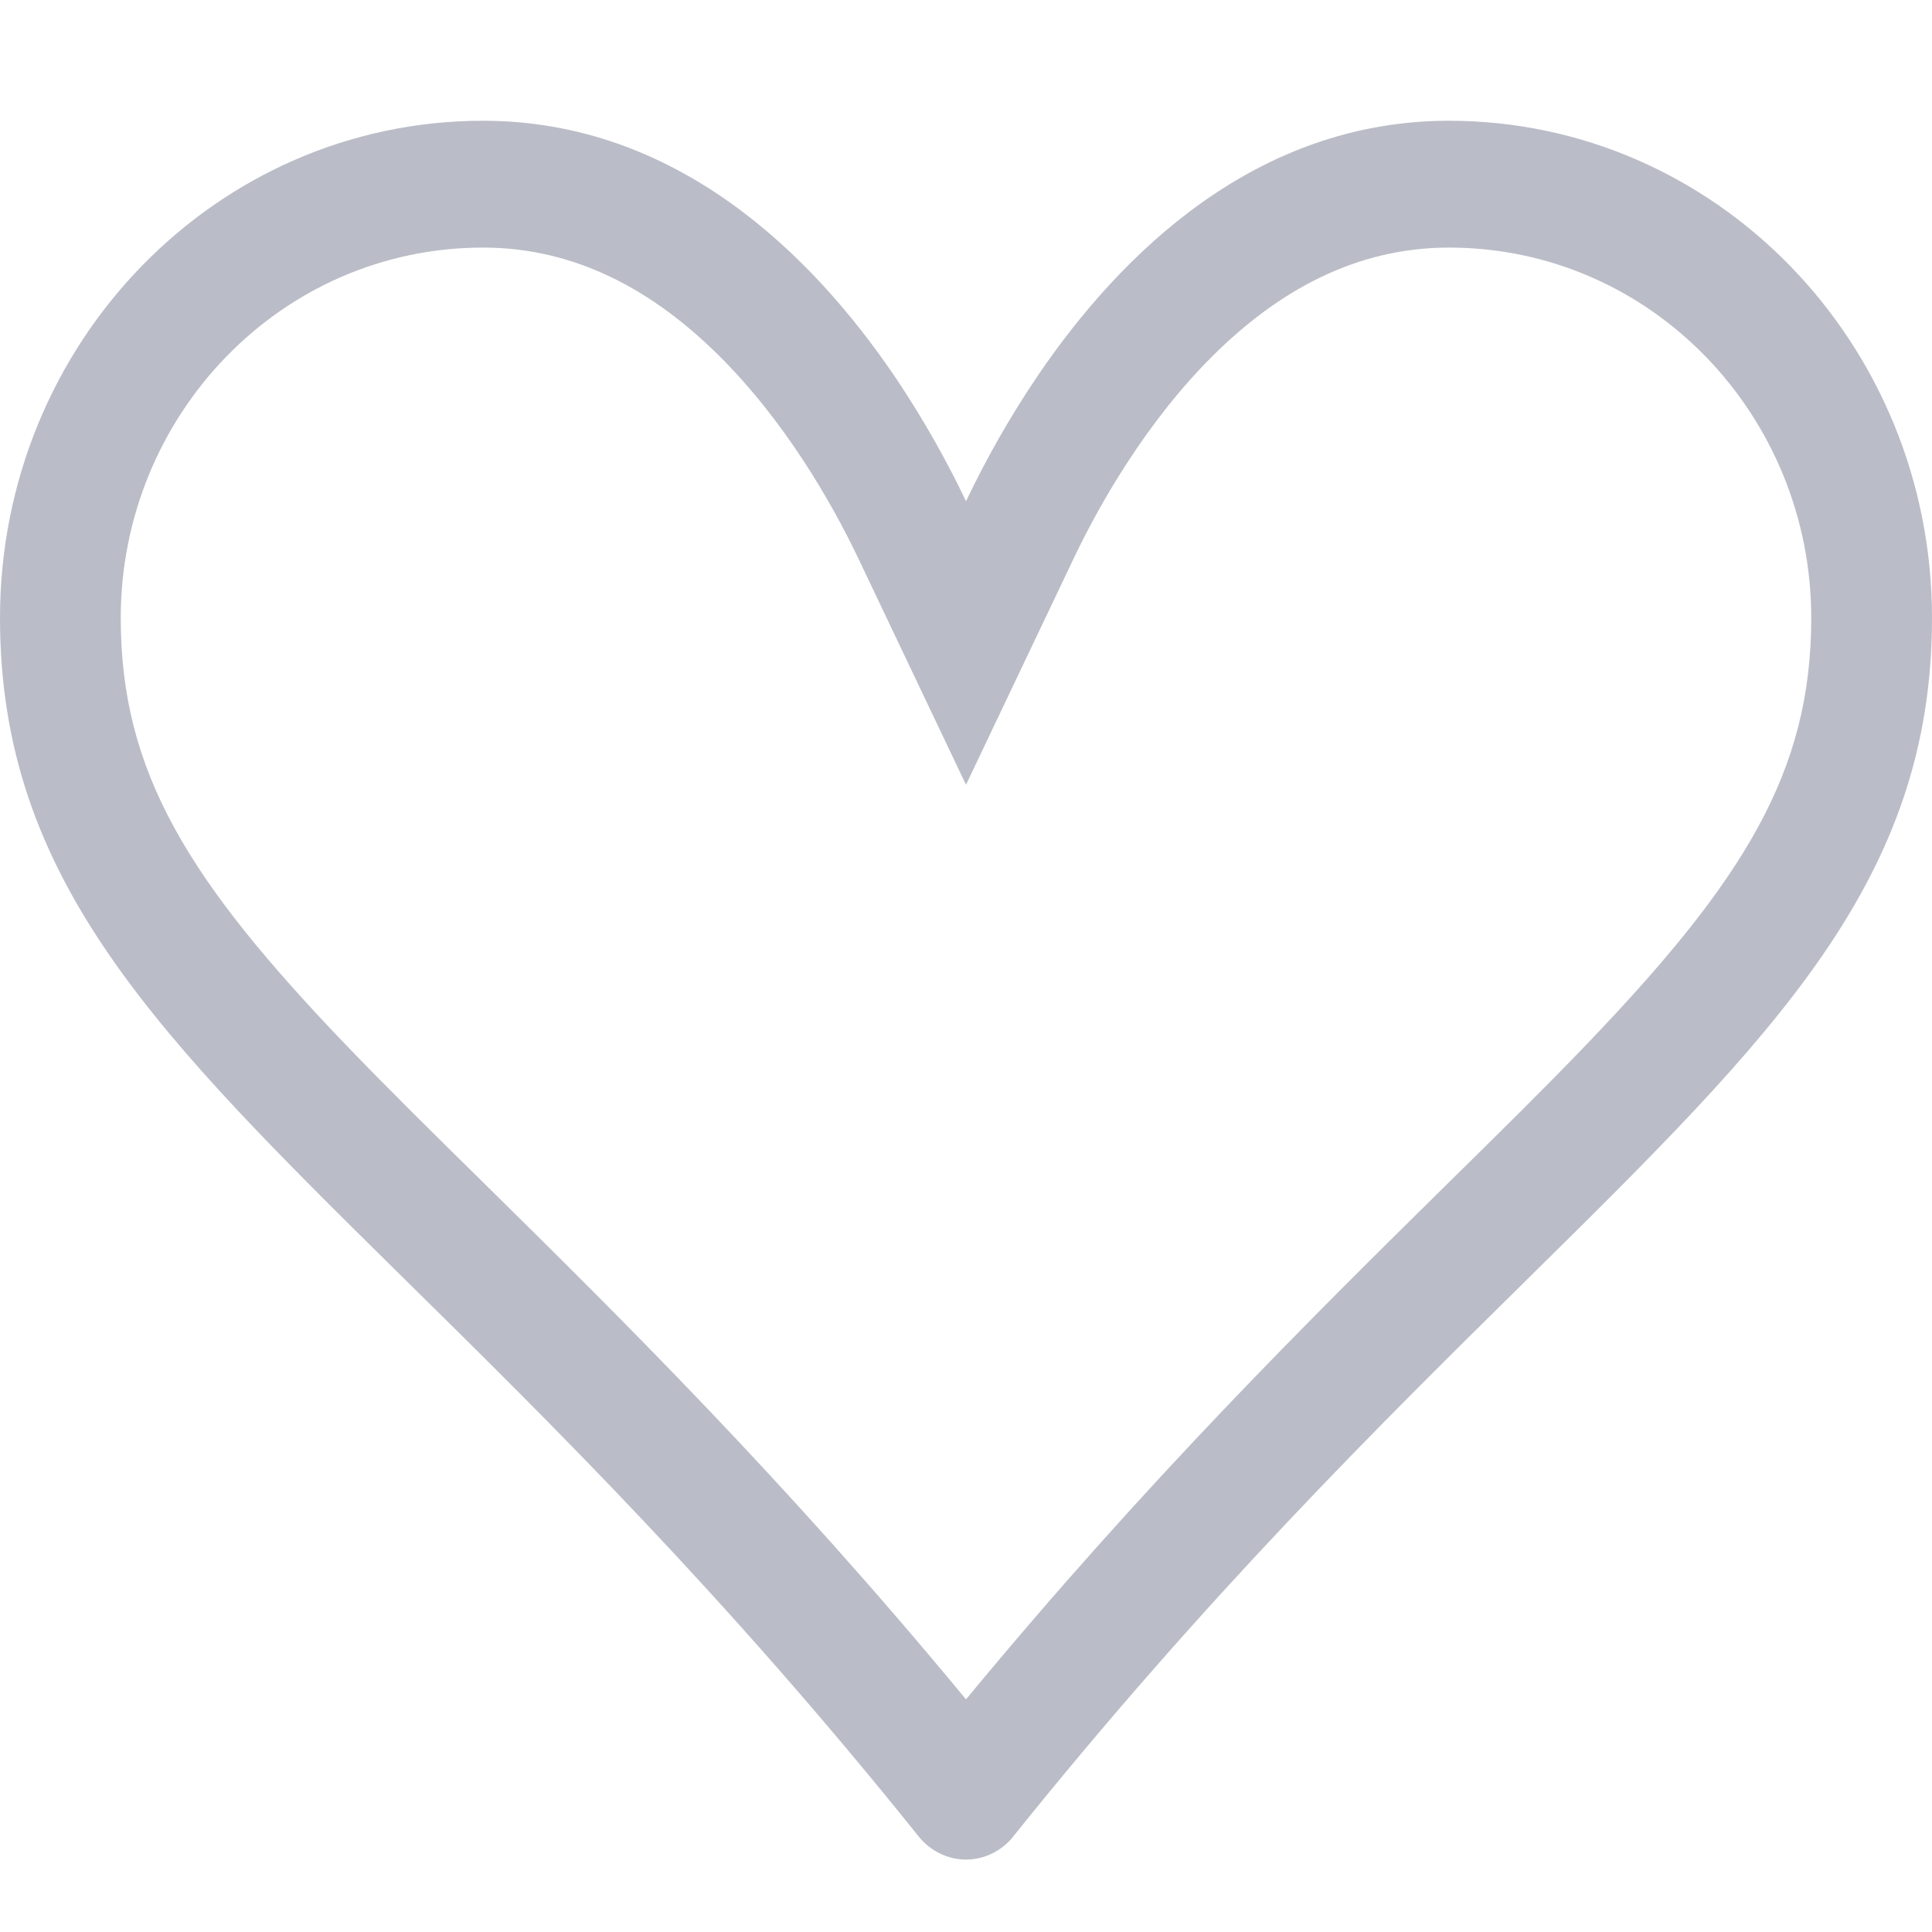
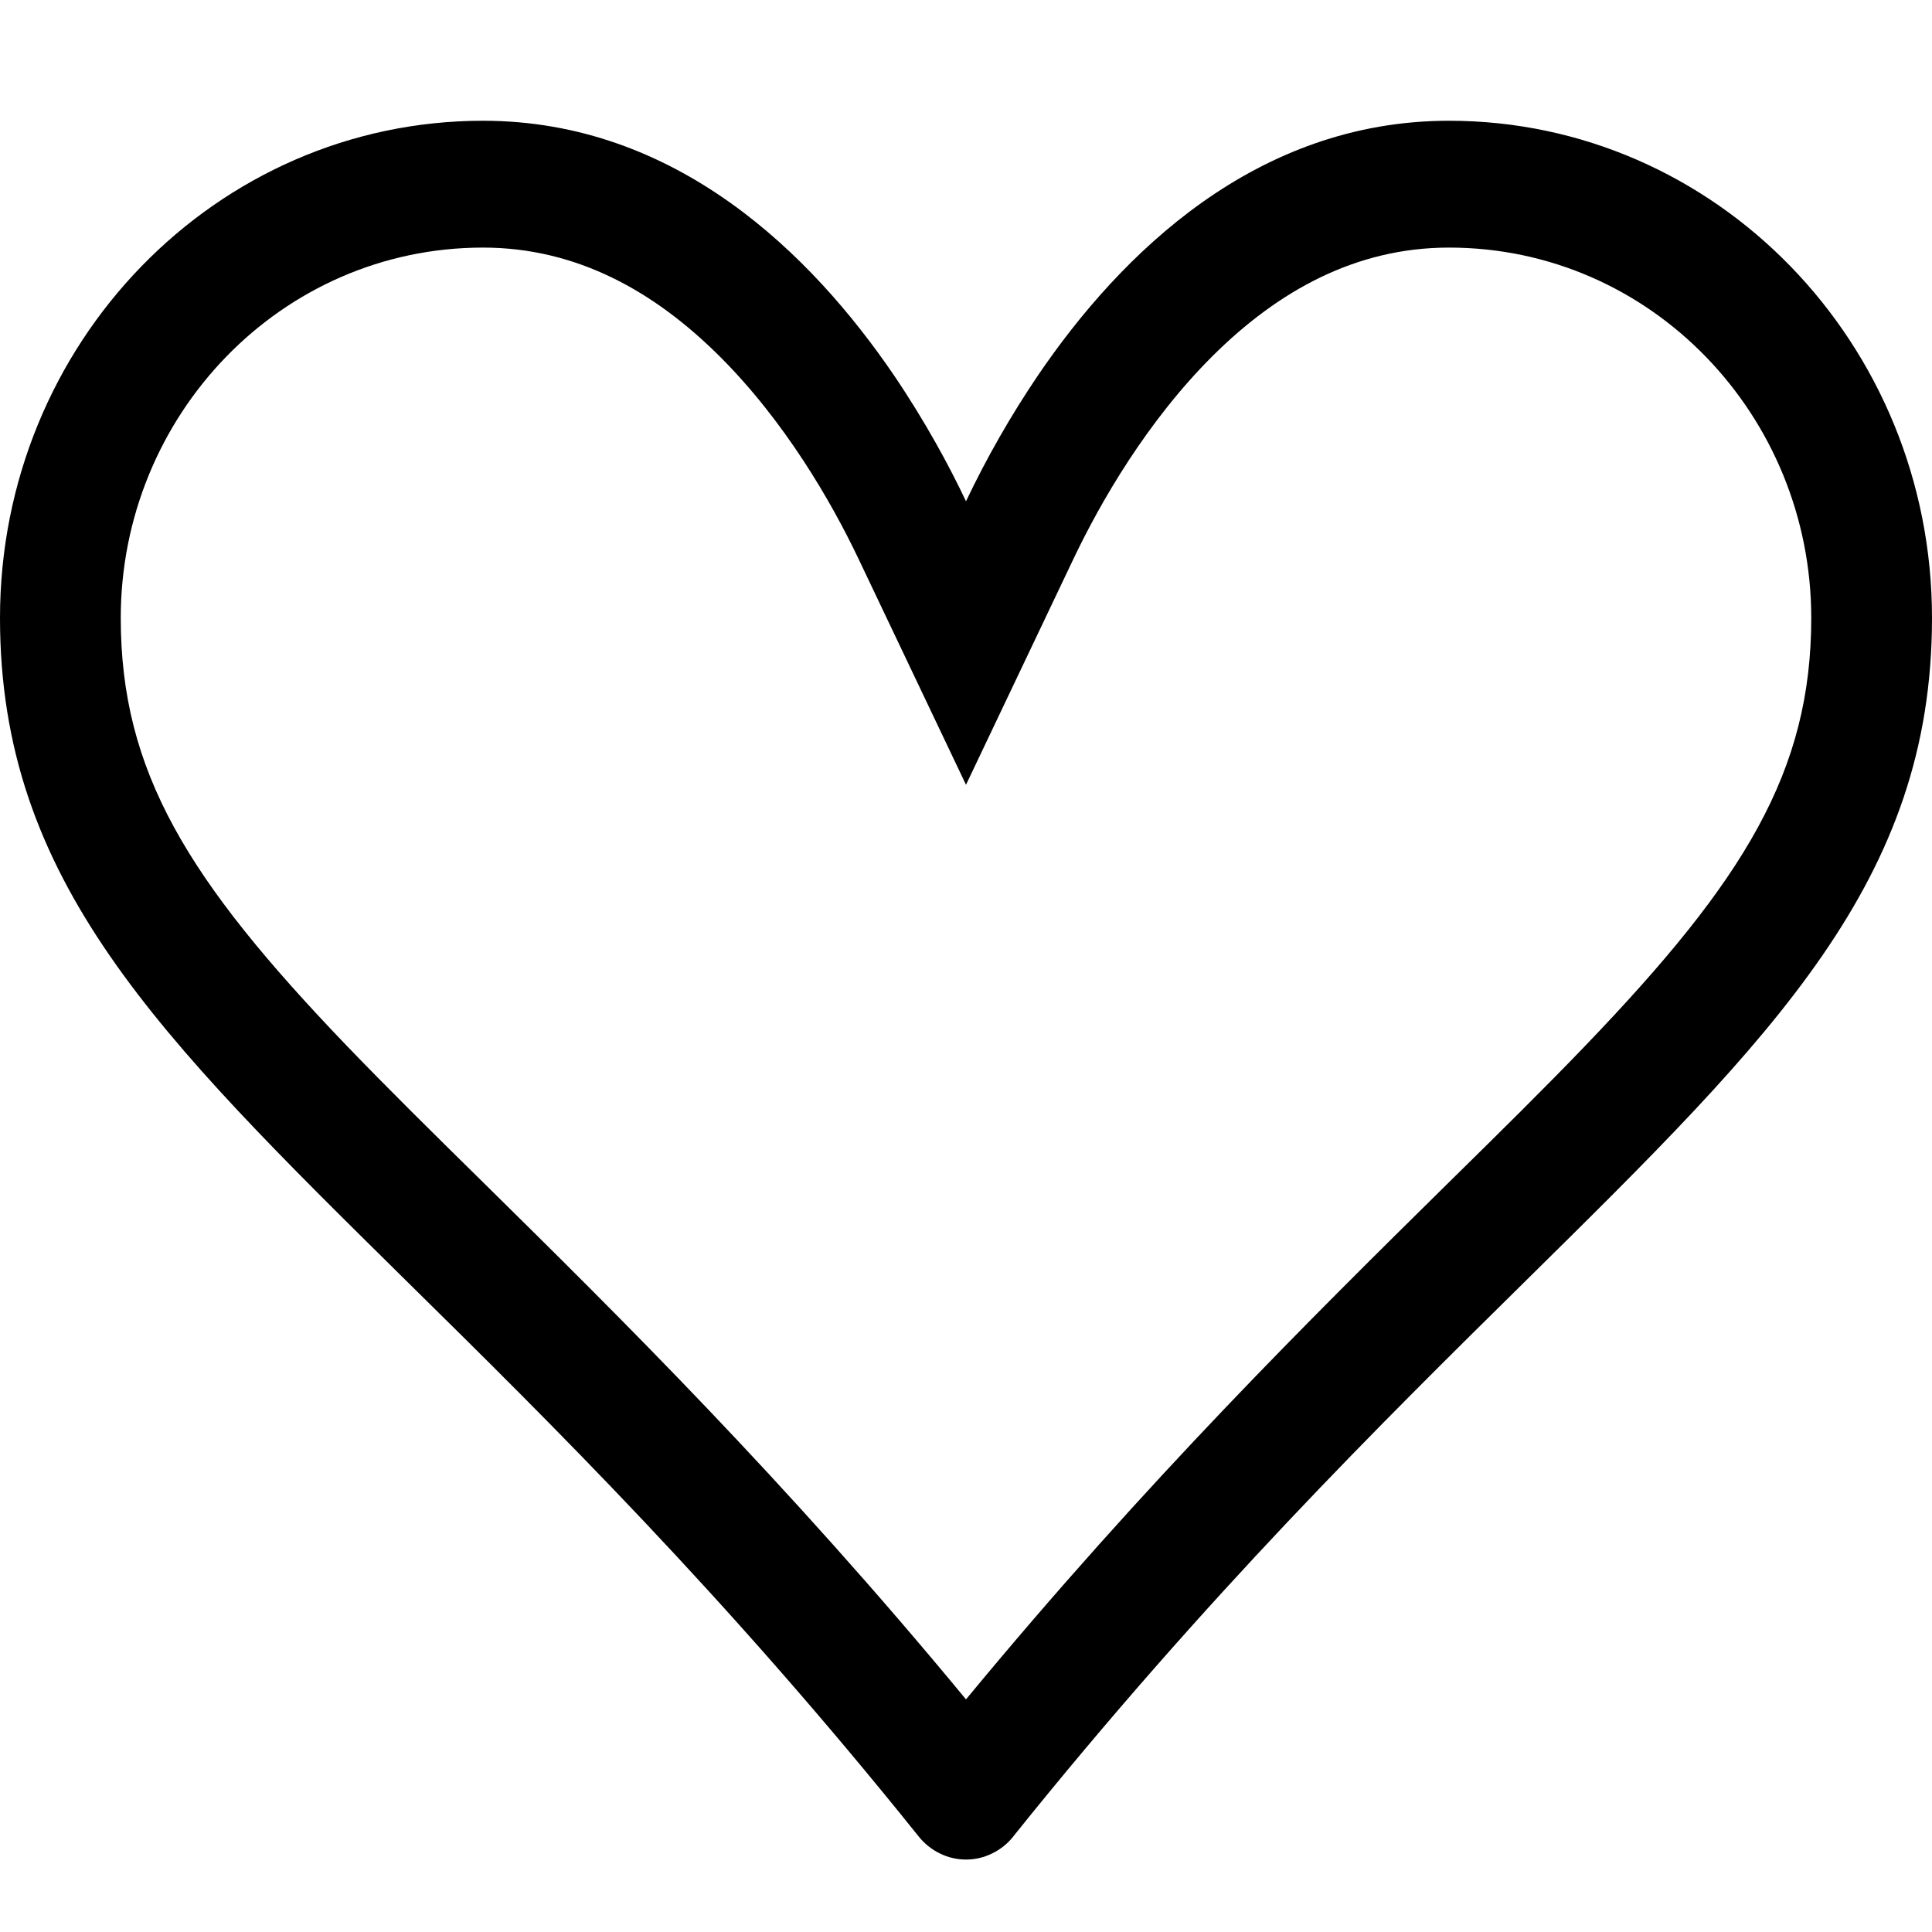
<svg xmlns="http://www.w3.org/2000/svg" width="20" height="20" viewBox="0 0 20 20" fill="none">
-   <g opacity="0.3">
-     <path fill-rule="evenodd" clip-rule="evenodd" d="M10 8.124L11.117 5.776C11.395 5.194 11.876 4.358 12.557 3.681C13.227 3.016 14.03 2.563 15 2.563C17.095 2.563 18.75 4.304 18.75 6.397C18.75 7.987 18.058 9.109 16.415 10.821C15.994 11.26 15.514 11.733 14.982 12.256C13.598 13.621 11.875 15.32 10 17.592C8.125 15.32 6.402 13.621 5.018 12.256C4.486 11.733 4.005 11.258 3.585 10.821C1.942 9.109 1.25 7.987 1.25 6.397C1.25 4.304 2.905 2.563 5 2.563C5.97 2.563 6.772 3.016 7.442 3.681C8.124 4.358 8.605 5.194 8.883 5.776L10 8.124ZM10.49 19.011C10.43 19.086 10.355 19.146 10.27 19.187C10.185 19.229 10.093 19.25 10 19.25C9.907 19.25 9.814 19.229 9.73 19.187C9.645 19.146 9.57 19.086 9.51 19.011C7.509 16.514 5.697 14.728 4.206 13.259C1.625 10.713 0 9.113 0 6.397C0 3.554 2.237 1.25 5 1.25C7 1.25 8.399 2.629 9.255 3.886C9.58 4.366 9.828 4.826 10 5.189C10.216 4.735 10.465 4.3 10.745 3.886C11.601 2.627 13 1.25 15 1.25C17.762 1.25 20 3.554 20 6.397C20 9.113 18.375 10.713 15.794 13.259C14.303 14.73 12.491 16.515 10.49 19.01V19.011Z" fill="#192144" />
+   <g>
+     <path fill-rule="evenodd" clip-rule="evenodd" d="M10 8.124L11.117 5.776C11.395 5.194 11.876 4.358 12.557 3.681C13.227 3.016 14.03 2.563 15 2.563C17.095 2.563 18.75 4.304 18.75 6.397C18.75 7.987 18.058 9.109 16.415 10.821C15.994 11.26 15.514 11.733 14.982 12.256C13.598 13.621 11.875 15.32 10 17.592C8.125 15.32 6.402 13.621 5.018 12.256C4.486 11.733 4.005 11.258 3.585 10.821C1.942 9.109 1.25 7.987 1.25 6.397C1.25 4.304 2.905 2.563 5 2.563C5.97 2.563 6.772 3.016 7.442 3.681C8.124 4.358 8.605 5.194 8.883 5.776L10 8.124ZM10.49 19.011C10.43 19.086 10.355 19.146 10.27 19.187C10.185 19.229 10.093 19.25 10 19.25C9.907 19.25 9.814 19.229 9.73 19.187C9.645 19.146 9.57 19.086 9.51 19.011C7.509 16.514 5.697 14.728 4.206 13.259C1.625 10.713 0 9.113 0 6.397C0 3.554 2.237 1.25 5 1.25C7 1.25 8.399 2.629 9.255 3.886C9.58 4.366 9.828 4.826 10 5.189C10.216 4.735 10.465 4.3 10.745 3.886C11.601 2.627 13 1.25 15 1.25C17.762 1.25 20 3.554 20 6.397C20 9.113 18.375 10.713 15.794 13.259C14.303 14.73 12.491 16.515 10.49 19.01V19.011Z" fill="currentColor" />
  </g>
</svg>
